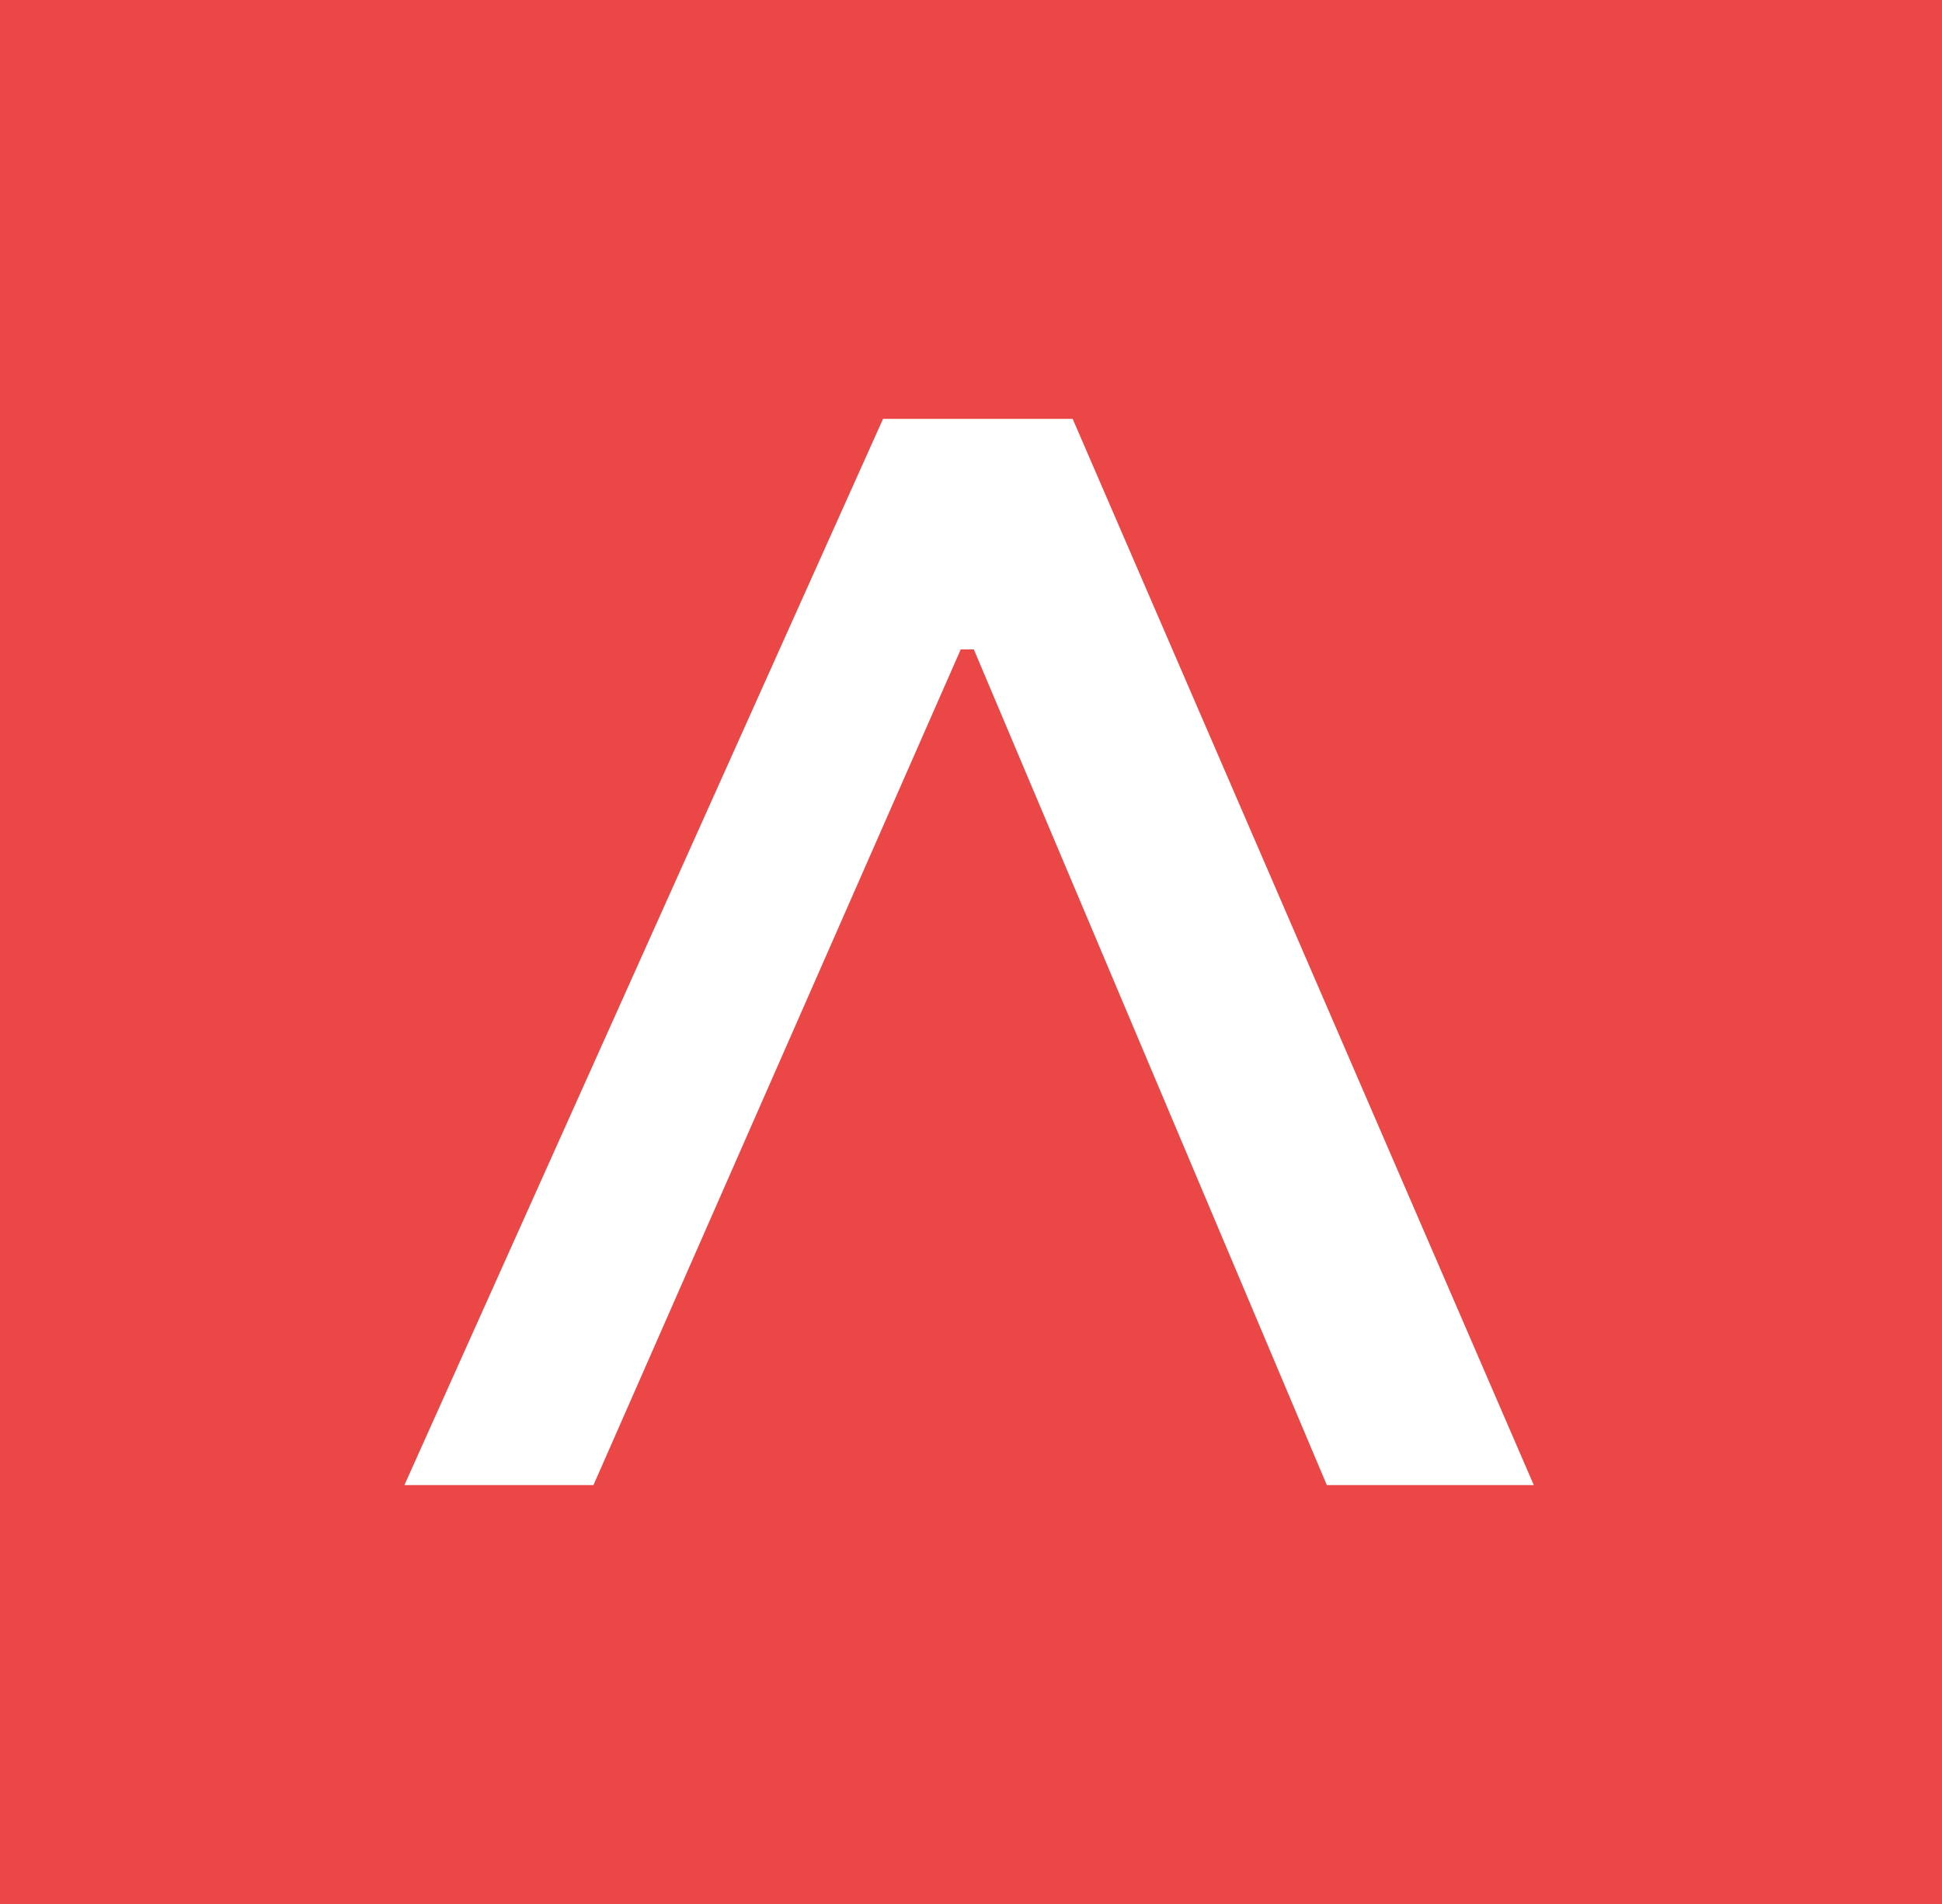
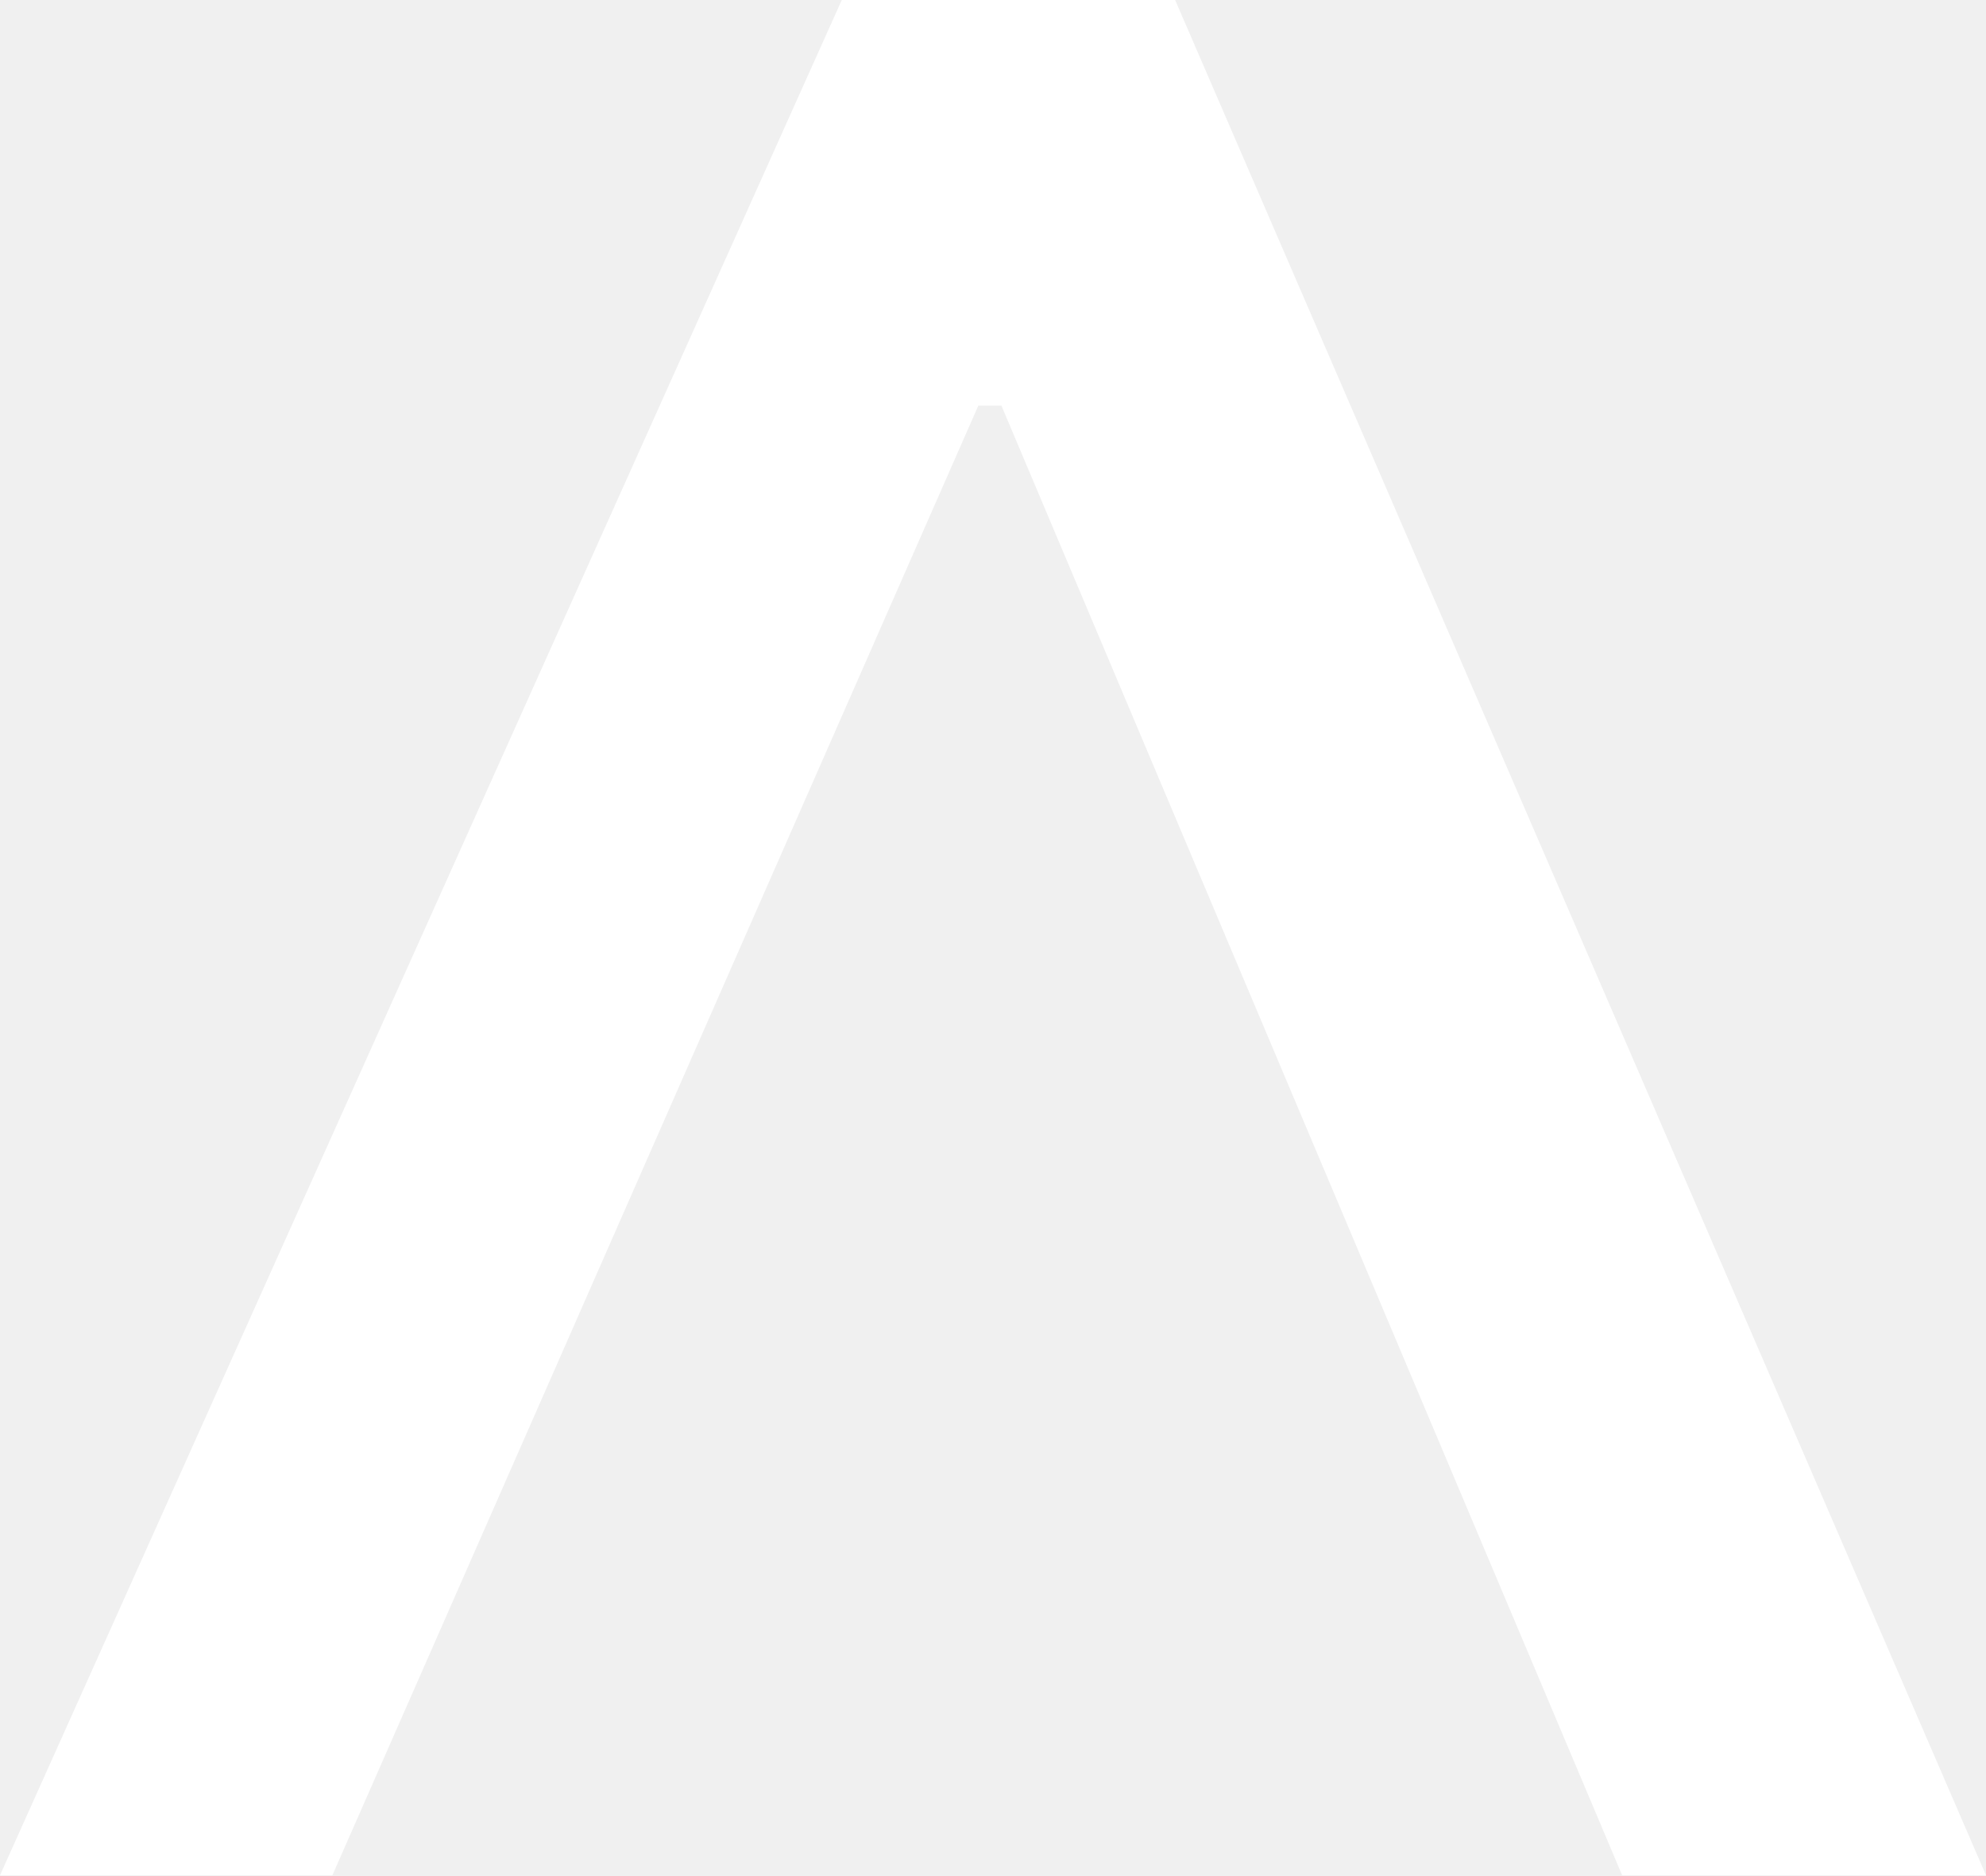
- <svg xmlns="http://www.w3.org/2000/svg" id="_Слой_2" width="102" height="100" viewBox="0 0 102 100">
+ <svg xmlns="http://www.w3.org/2000/svg" id="_Слой_2" data-name="Слой 2" viewBox="0 0 101.52 95.84">
  <defs>
-     <style>.cls-1{fill:#fff;}.cls-1,.cls-2{stroke-width:0px;}.cls-2{fill:#ea4746;}</style>
+     <style>
+       .cls-1 {
+         fill: #fff;
+         stroke-width: 0px;
+       }
+     </style>
  </defs>
-   <g id="label_gollow_up_boss">
-     <g id="label_letter_l">
-       <rect class="cls-2" width="102" height="100" />
-       <polygon class="cls-1" points="31.17 78 21.24 78 46.38 22 56.34 22 80.56 78 69.69 78 51.15 34.11 50.46 34.11 31.17 78" />
+   <g id="_Слой_2-2" data-name=" Слой 2">
+     <g id="label_gollow_up_boss" data-name="label gollow up boss">
+       <g id="label_letter_l" data-name="label letter l">
+         <polygon class="cls-1" points="16.99 95.84 0 95.84 43.03 0 60.07 0 101.52 95.84 82.92 95.84 51.19 20.73 50.01 20.73 16.99 95.84" />
+       </g>
    </g>
  </g>
</svg>
